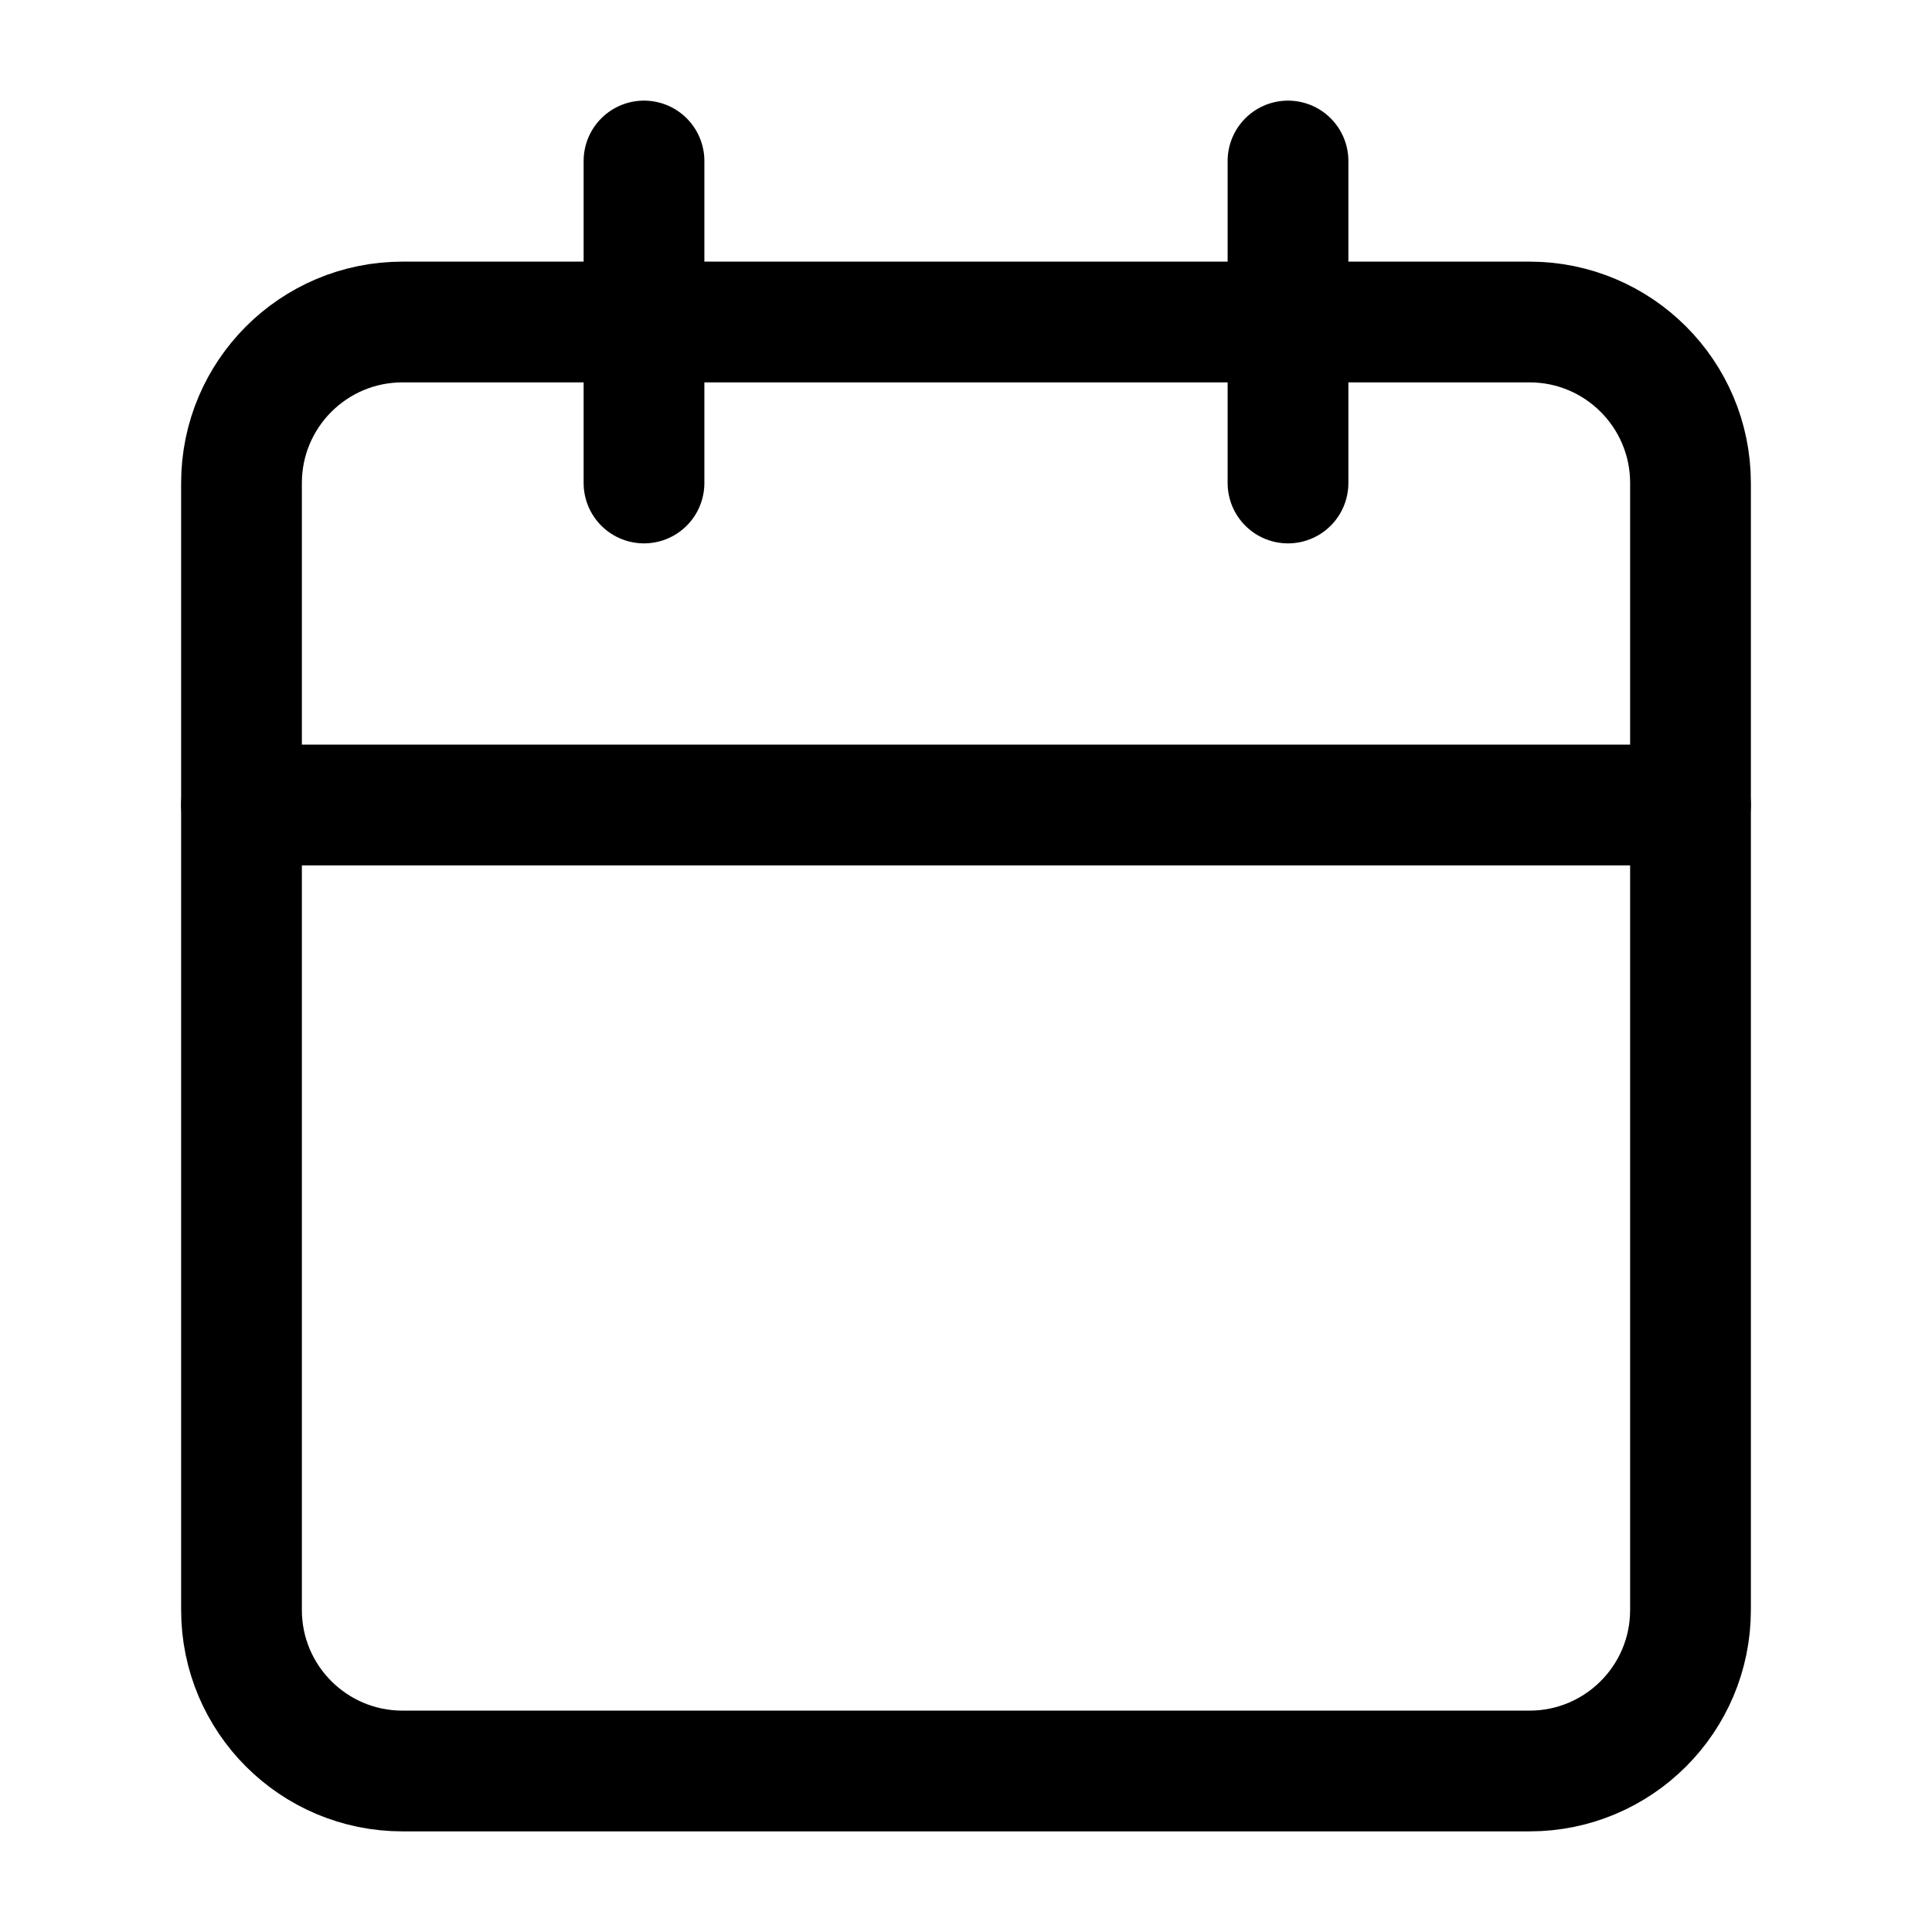
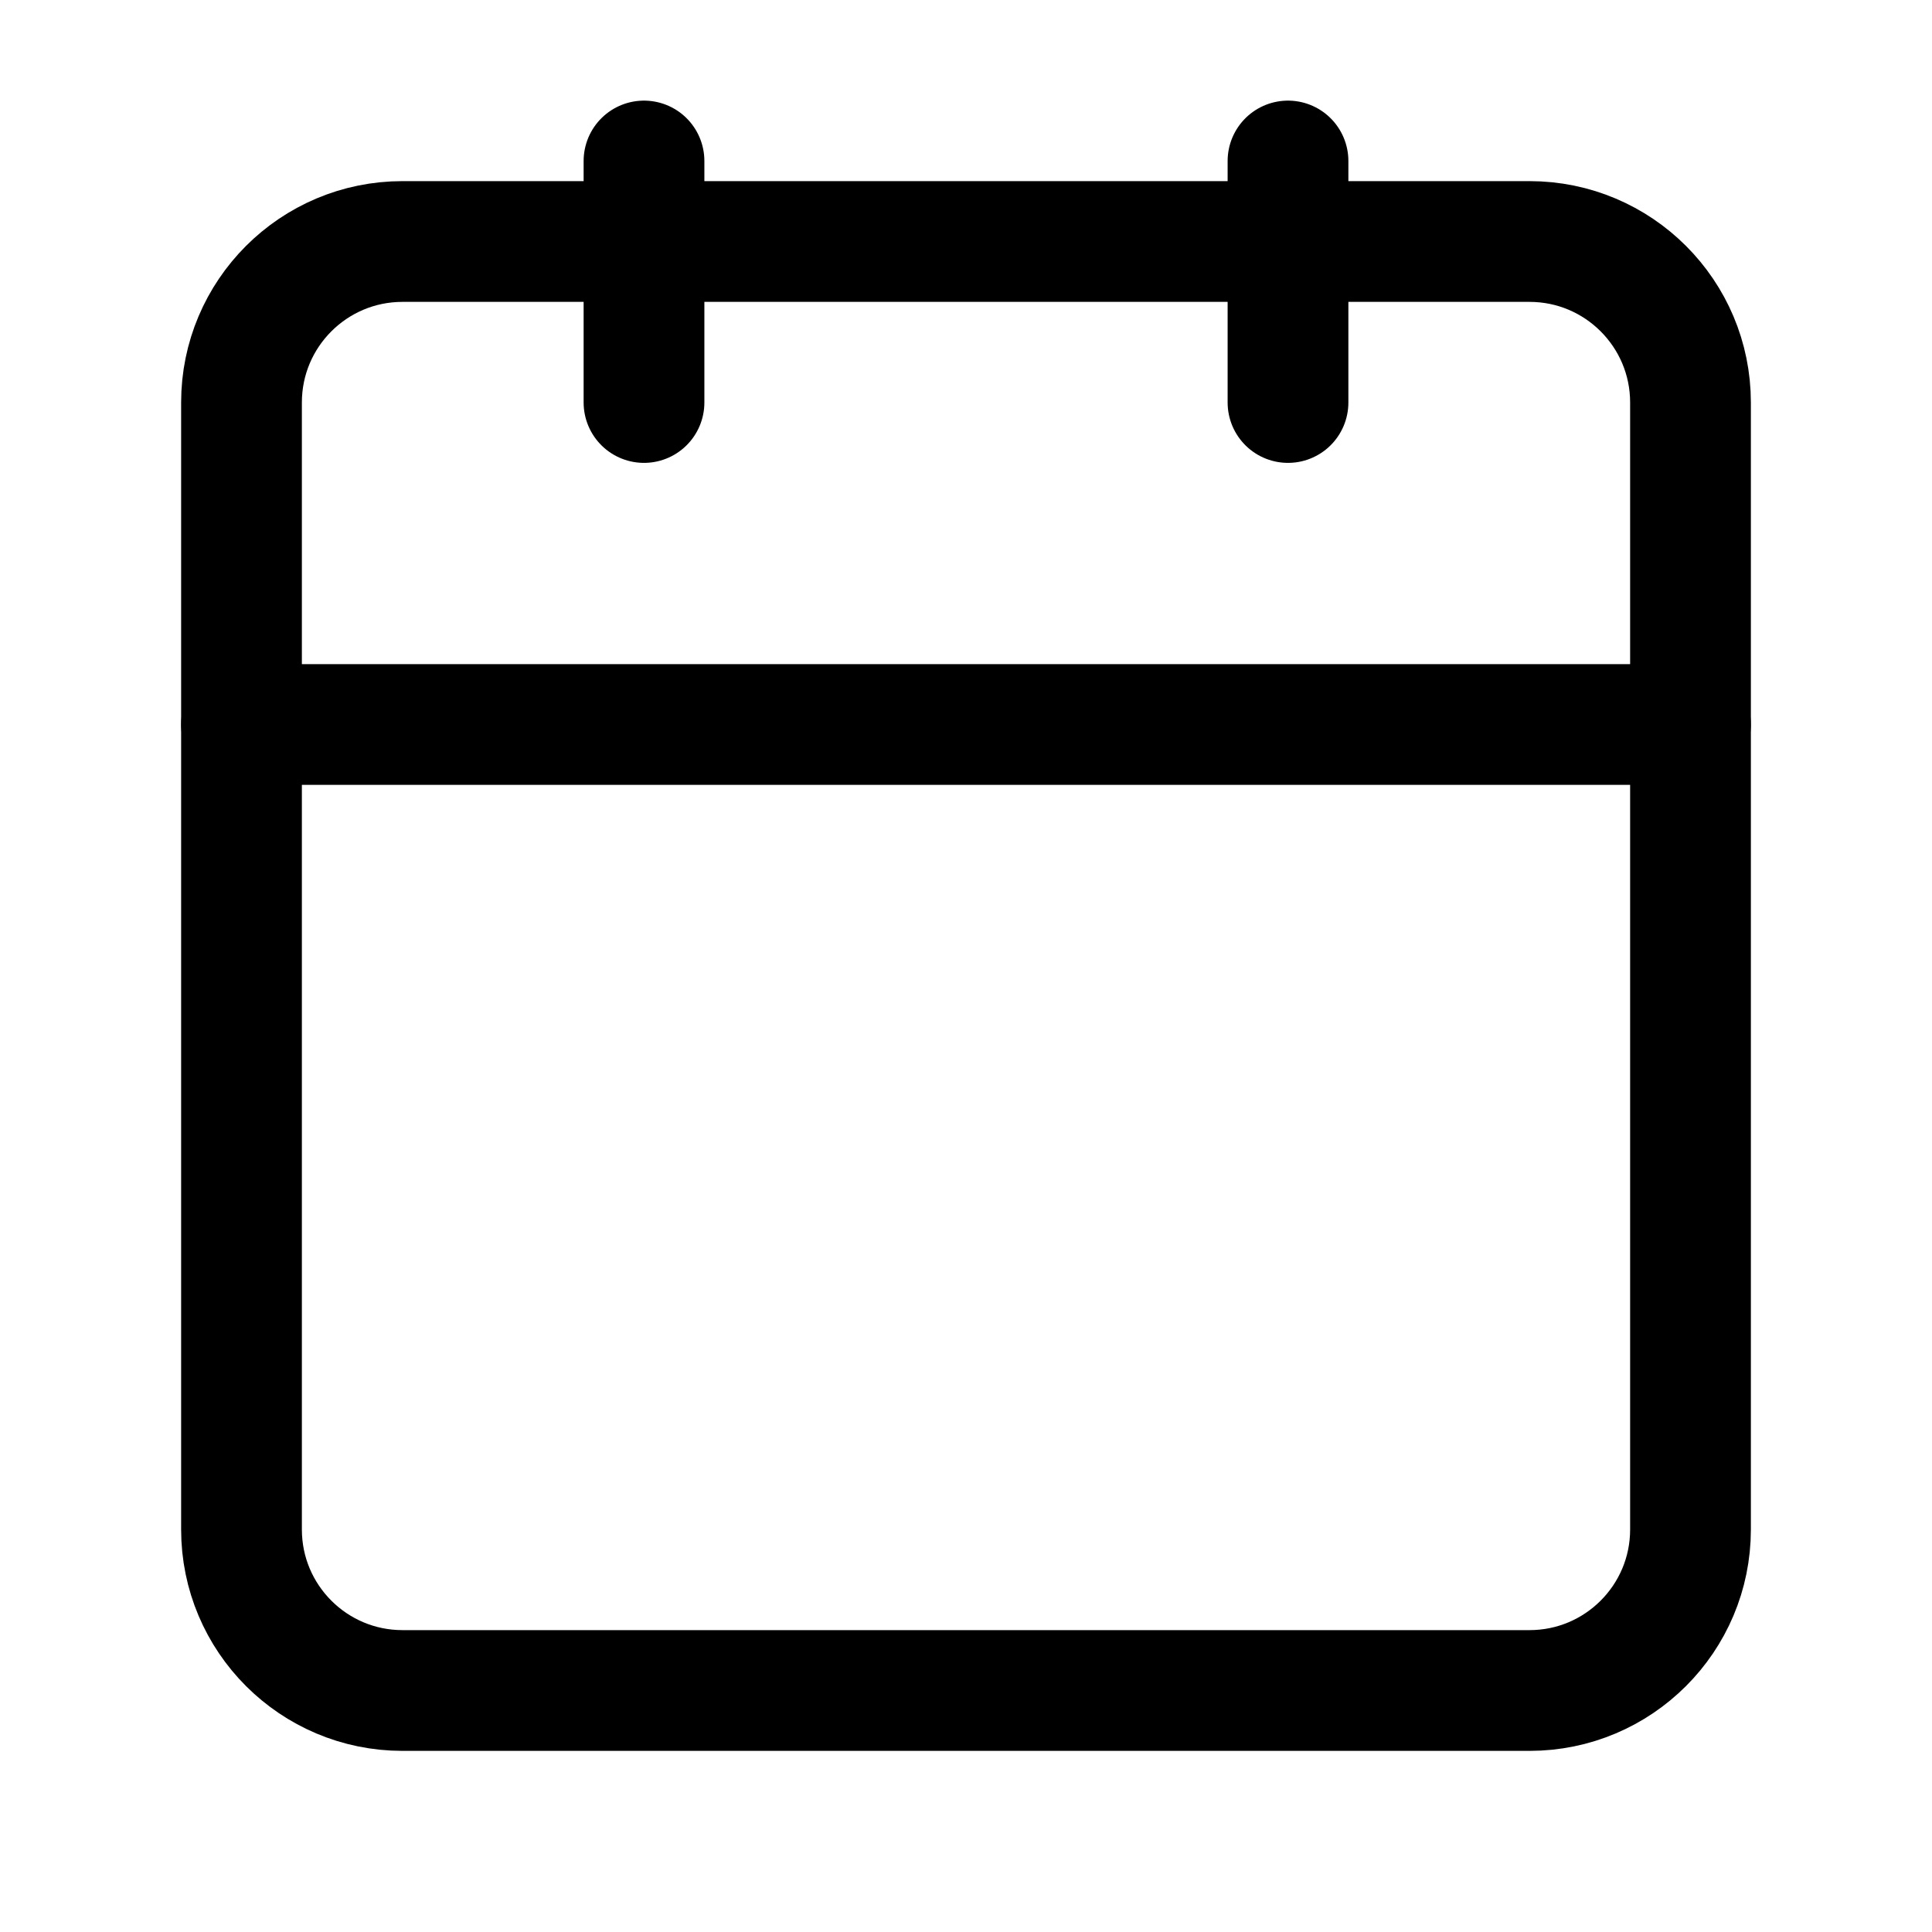
<svg xmlns="http://www.w3.org/2000/svg" width="24" height="24" fill="none" stroke="currentColor" stroke-linecap="round" stroke-linejoin="round" stroke-width="1.5" viewBox="0 0 24 24">
-   <path d="M8 2v4M16 2v4" />
-   <rect width="18" height="18" x="3" y="4" rx="2" />
-   <path d="M3 10h18" />
+   <path d="M8 2v3M16 2v3" />
+   <rect width="18" height="18" x="3" y="3" rx="2" />
+   <path d="M3 9h18" />
</svg>
